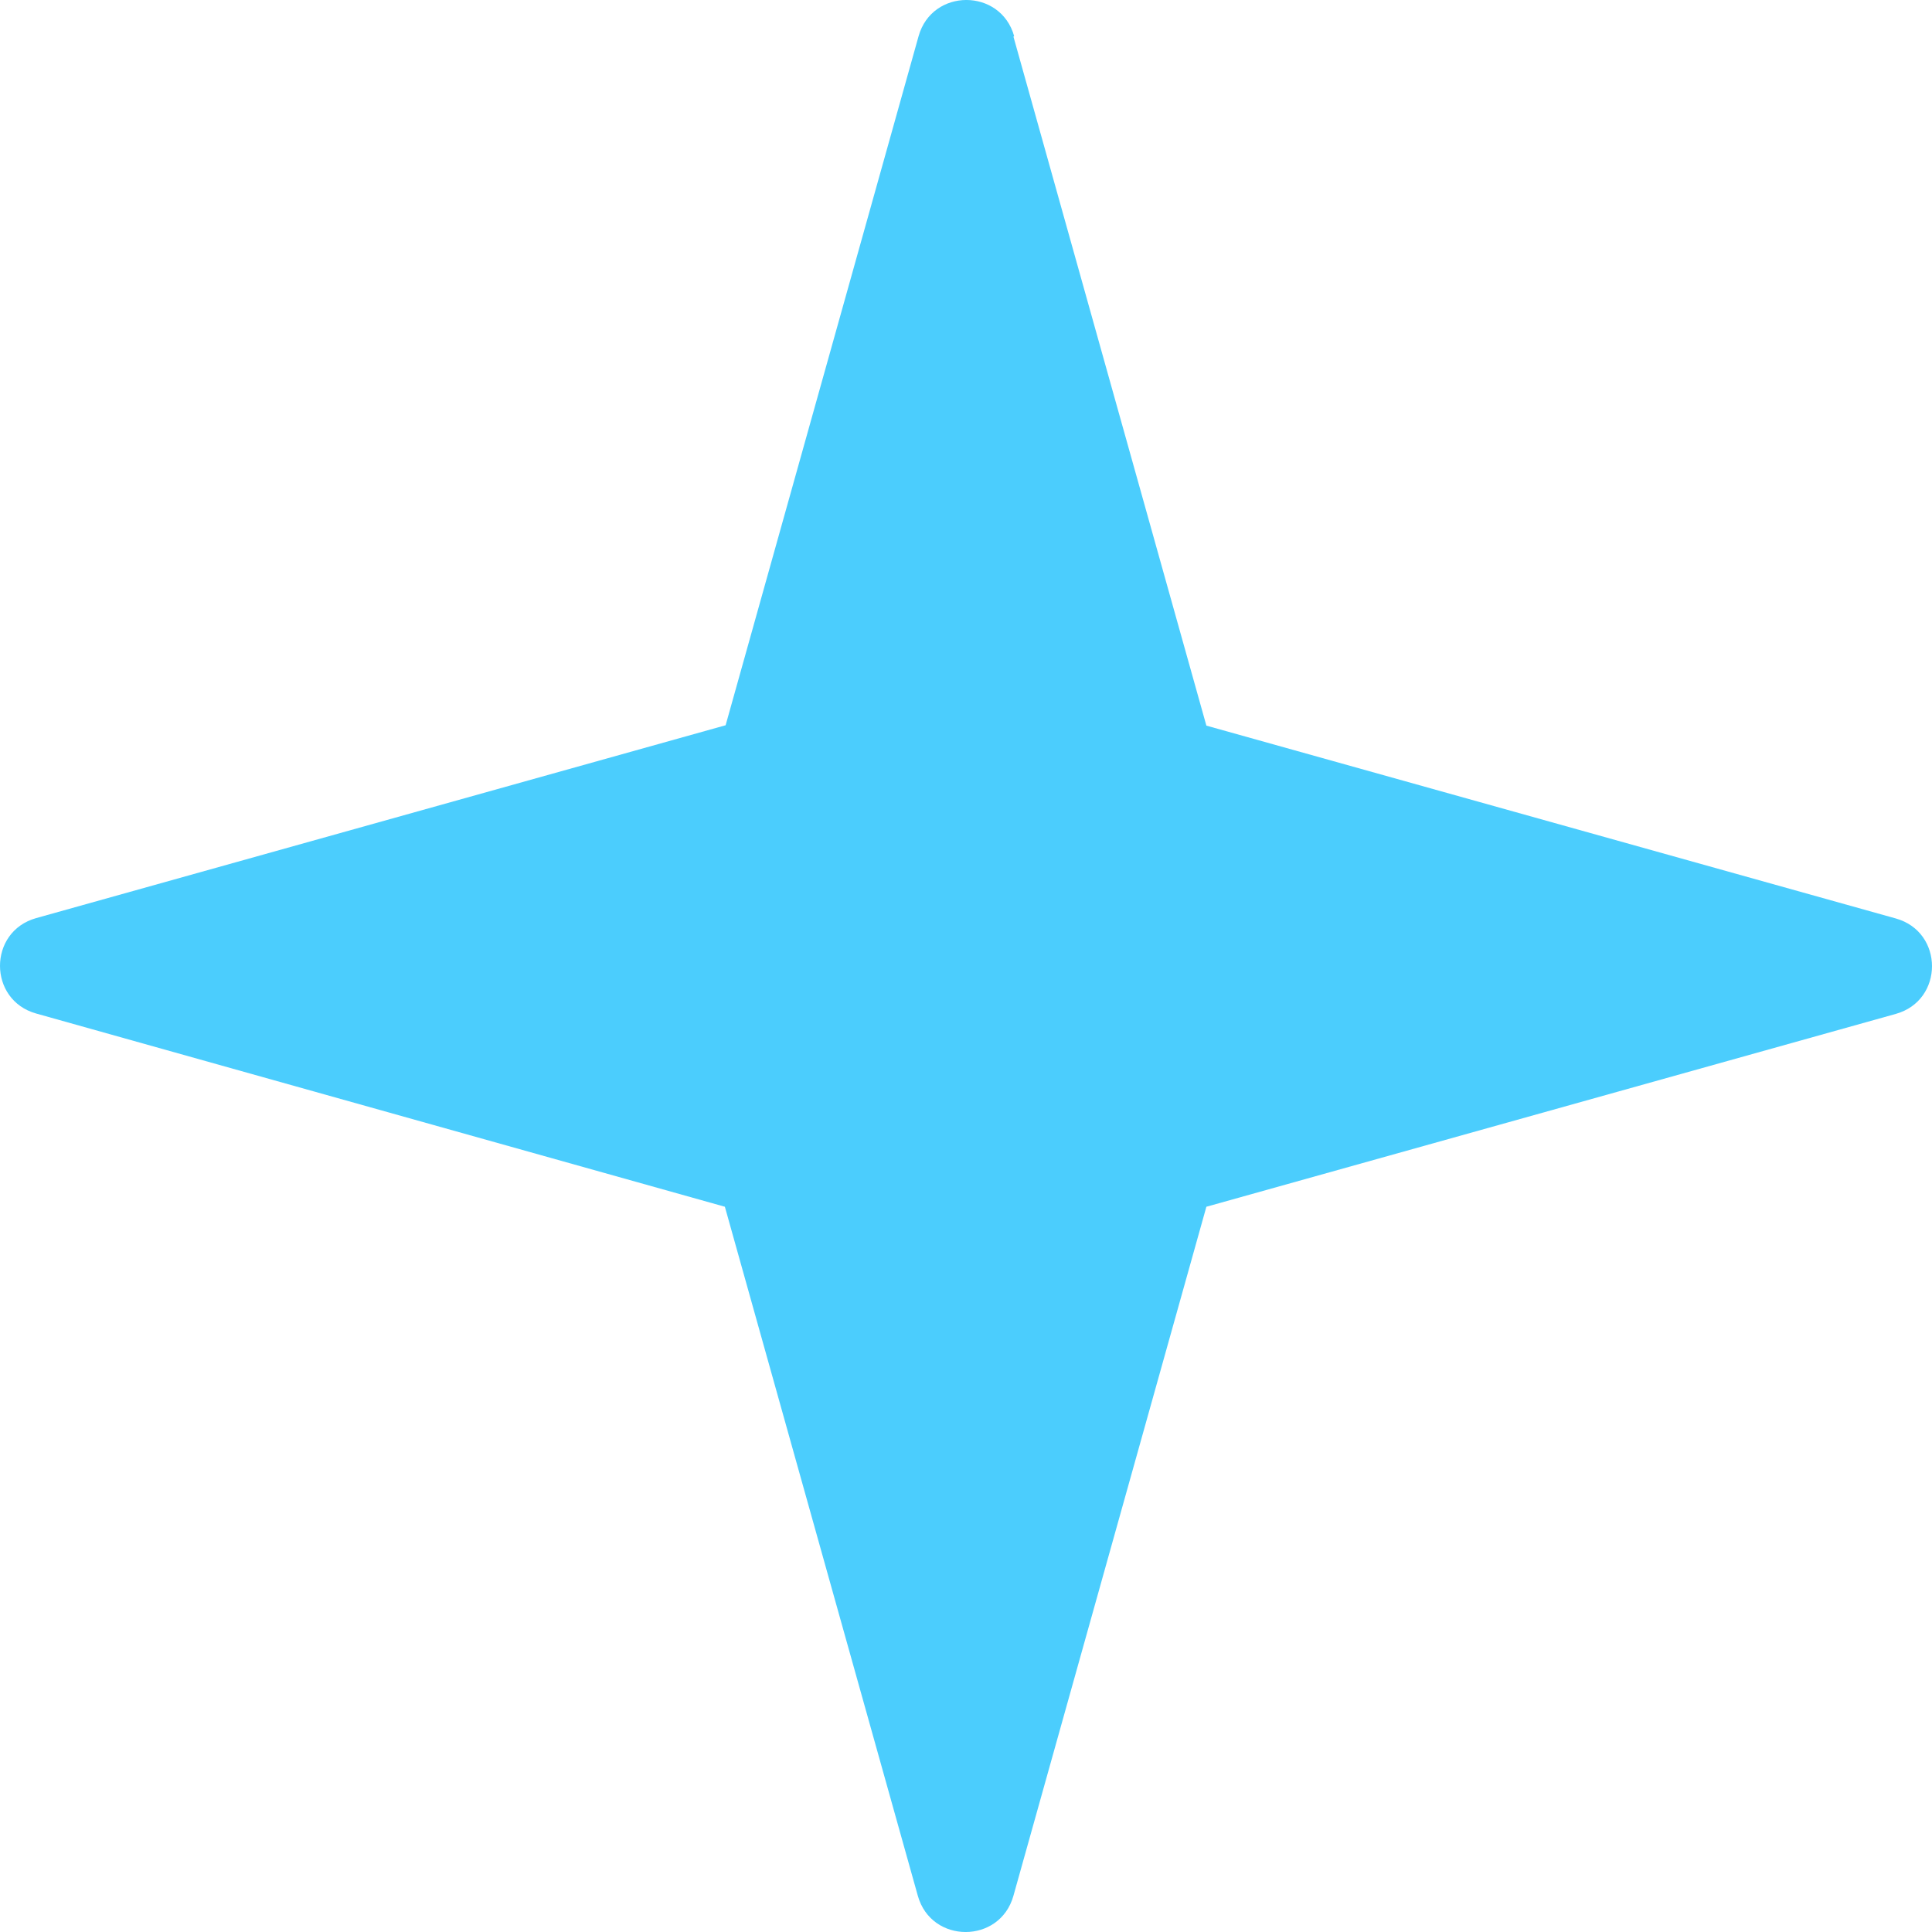
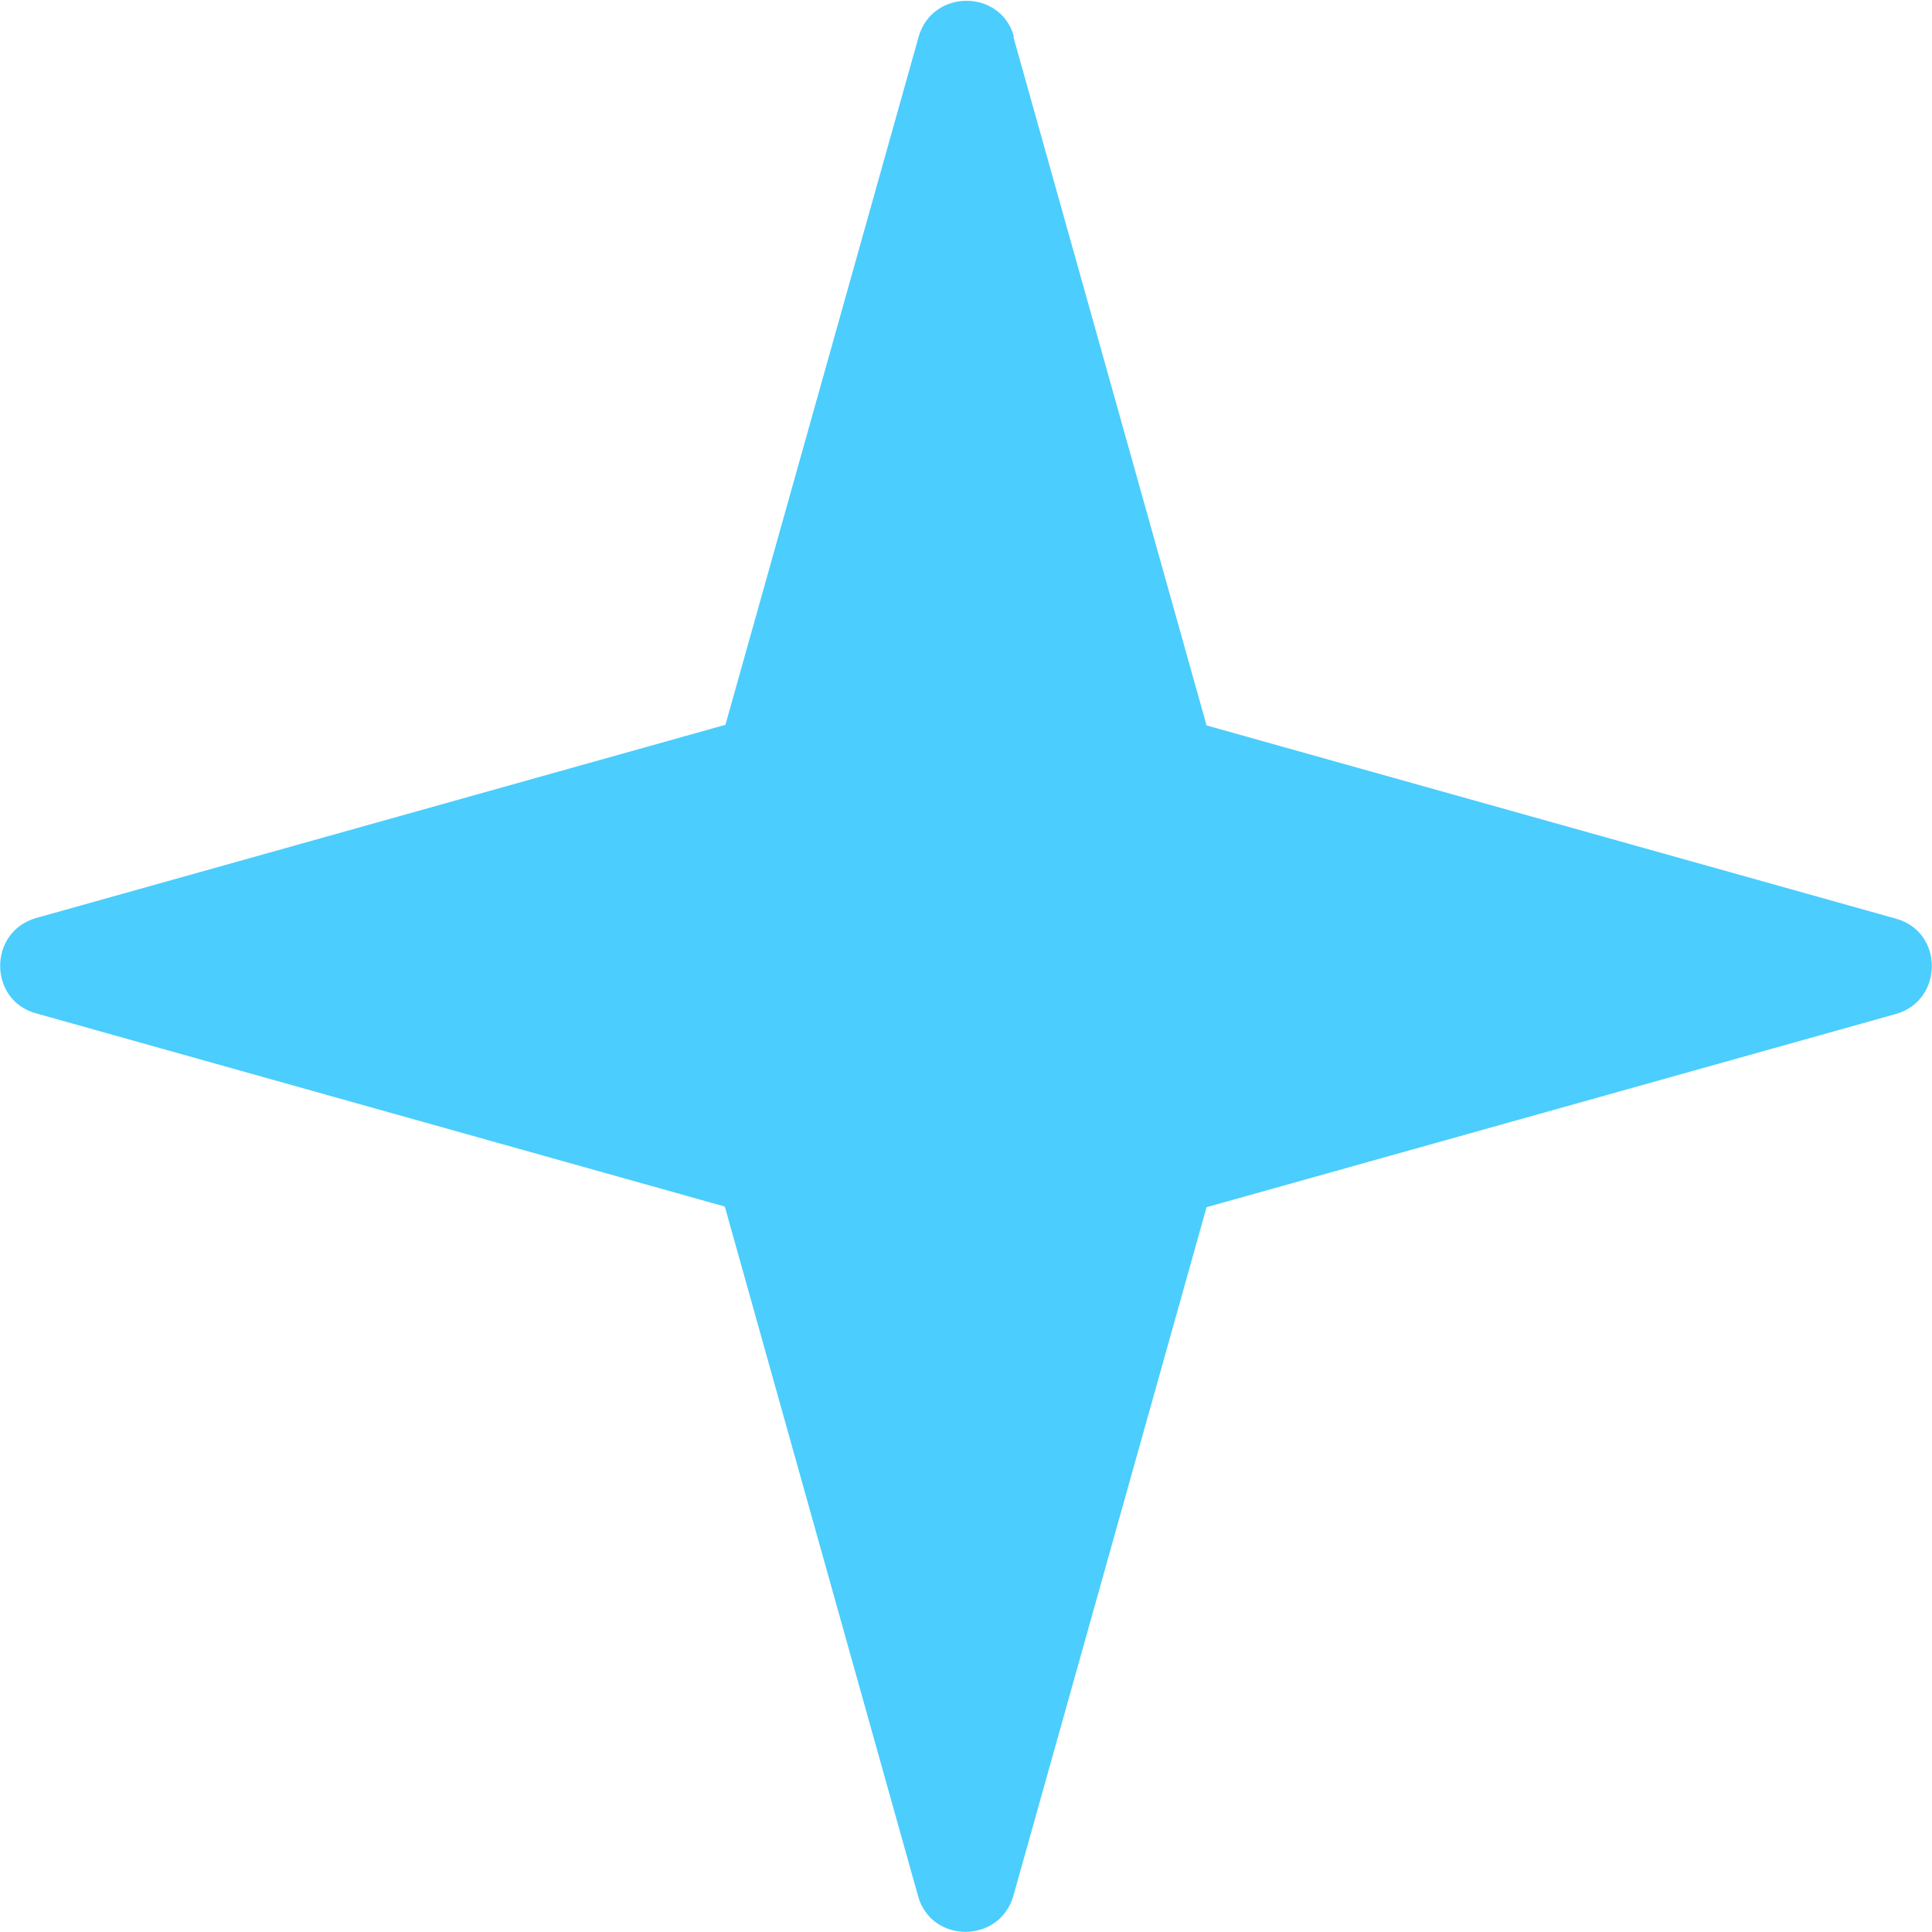
- <svg xmlns="http://www.w3.org/2000/svg" width="31" height="31" viewBox="0 0 31 31" fill="none">
-   <path d="M16.261 0.587L19.357 11.643L30.418 14.737C31.194 14.953 31.194 16.053 30.418 16.269L19.357 19.363L16.261 30.419C16.044 31.194 14.944 31.194 14.727 30.419L11.631 19.363L0.582 16.263C-0.194 16.047 -0.194 14.947 0.582 14.731L11.643 11.637L14.739 0.581C14.956 -0.194 16.056 -0.194 16.273 0.581L16.261 0.587Z" fill="#4BCDFD" />
+ <svg xmlns="http://www.w3.org/2000/svg" fill="none" viewBox="0 0 31 31">
+   <path fill="#4bcdfd" d="m16.26.59 3.1 11.05 11.06 3.1c.77.21.77 1.31 0 1.53l-11.06 3.1-3.1 11.05c-.22.77-1.32.77-1.53 0l-3.1-11.06-11.05-3.1c-.77-.21-.77-1.31 0-1.53l11.06-3.1L14.74.59c.22-.77 1.32-.77 1.53 0" />
</svg>
